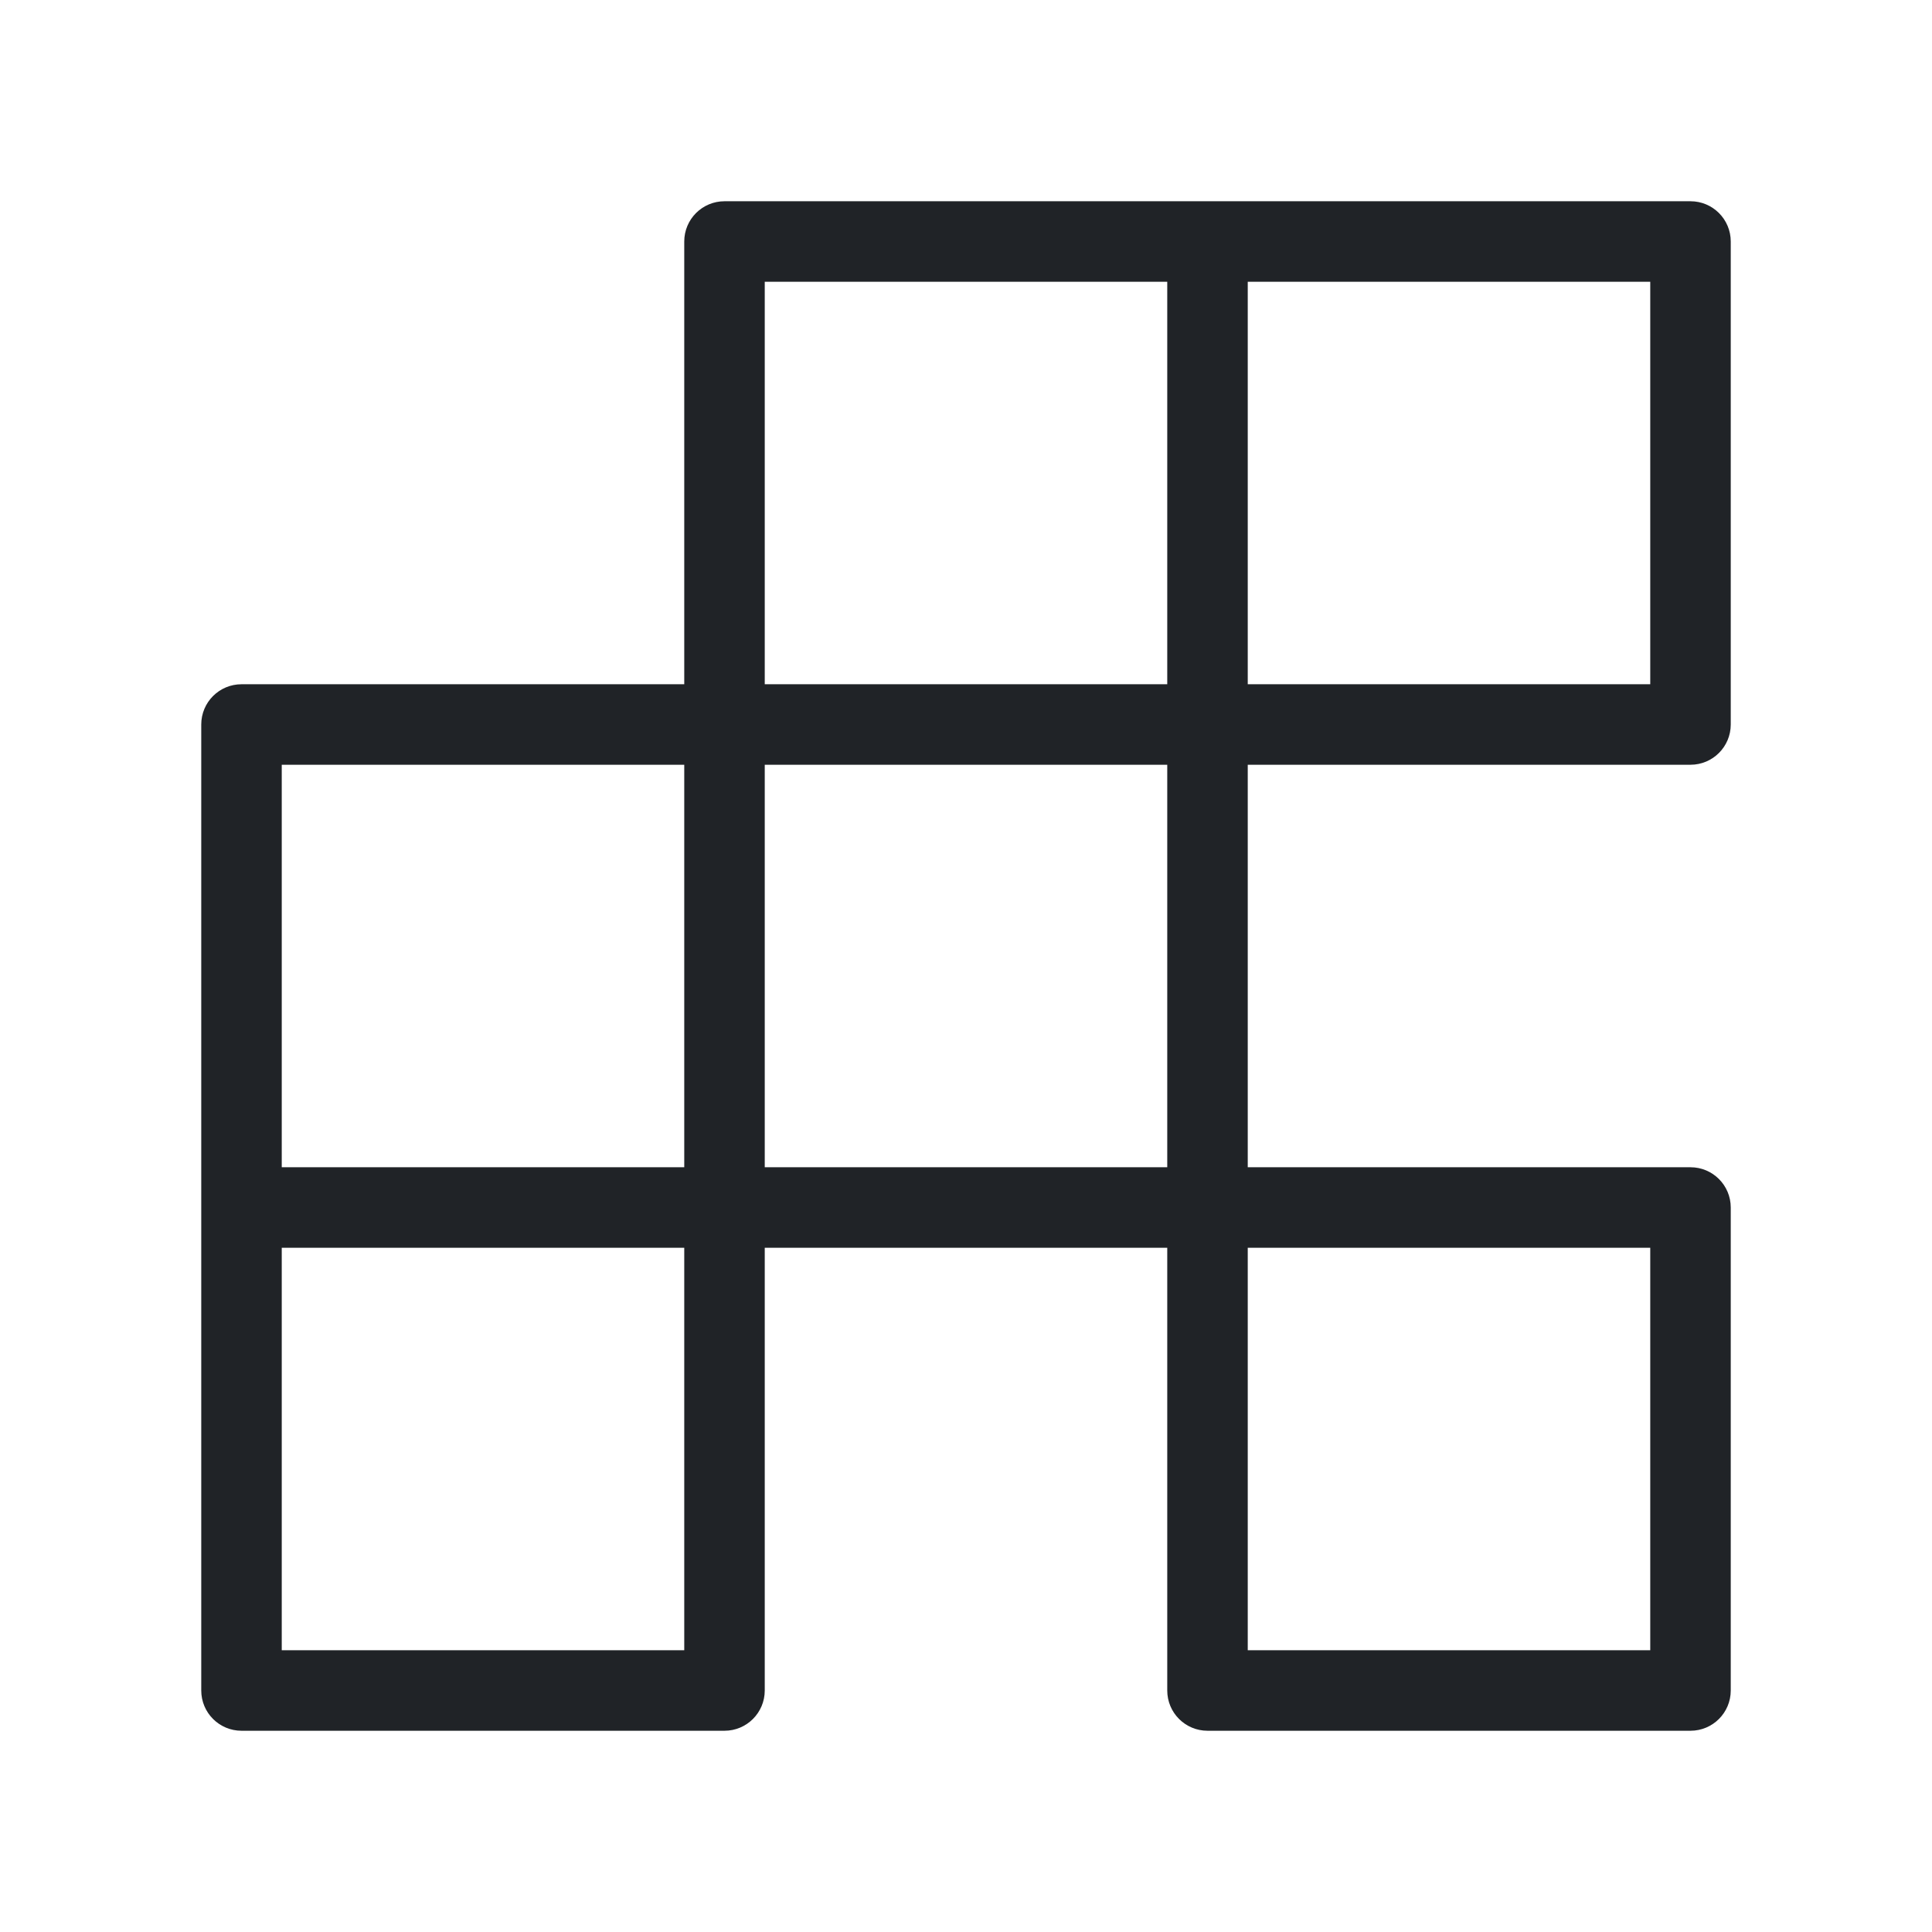
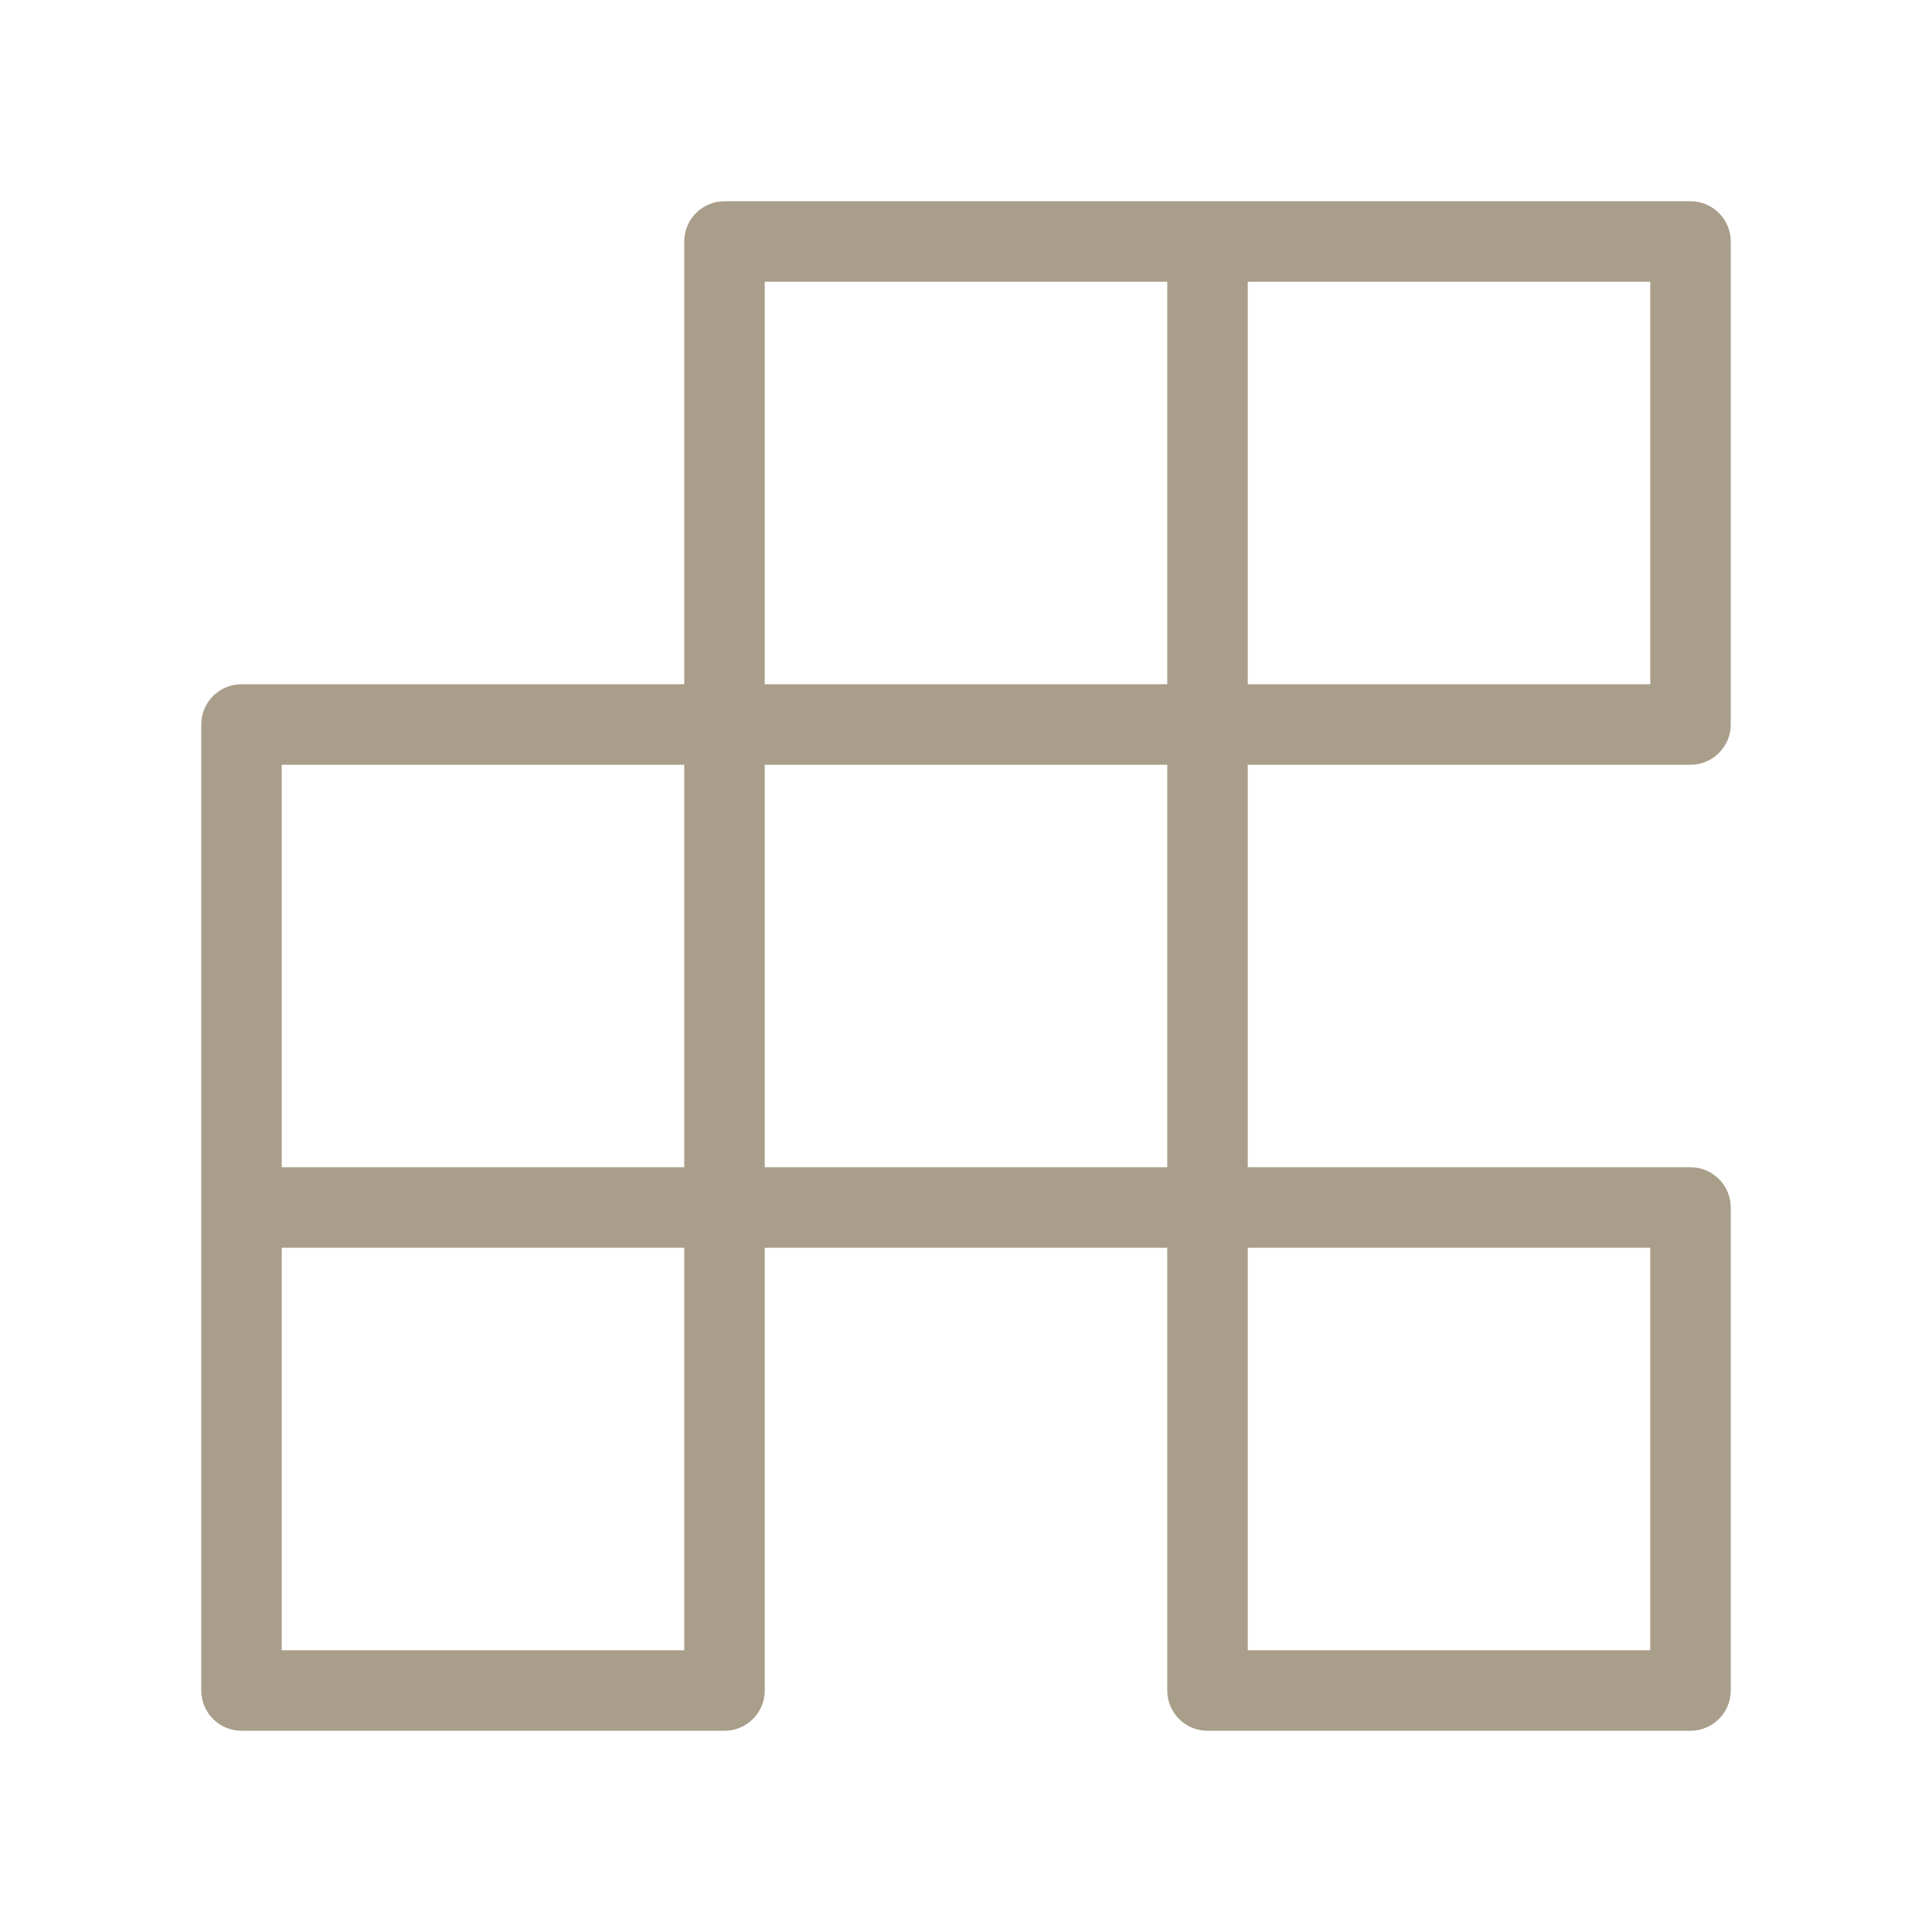
- <svg xmlns="http://www.w3.org/2000/svg" id="Layer_1" viewBox="0 0 24 24" fill="#202327" data-name="Layer 1">
+ <svg xmlns="http://www.w3.org/2000/svg" id="Layer_1" viewBox="0 0 24 24" fill="#a99e8a" data-name="Layer 1">
  <path d="m3 21.5h6a.5.5 0 0 0 .5-.5v-5.5h5v5.5a.5.5 0 0 0 .5.5h6a.5.5 0 0 0 .5-.5v-6a.5.5 0 0 0 -.5-.5h-5.5v-5h5.5a.5.5 0 0 0 .5-.5v-6a.5.5 0 0 0 -.5-.5h-12a.5.5 0 0 0 -.5.5v5.5h-5.5a.5.5 0 0 0 -.5.5v12a.5.5 0 0 0 .5.5zm12.5-18h5v5h-5zm0 12h5v5h-5zm-6-12h5v5h-5zm0 6h5v5h-5zm-6 0h5v5h-5zm0 6h5v5h-5z" />
</svg>
